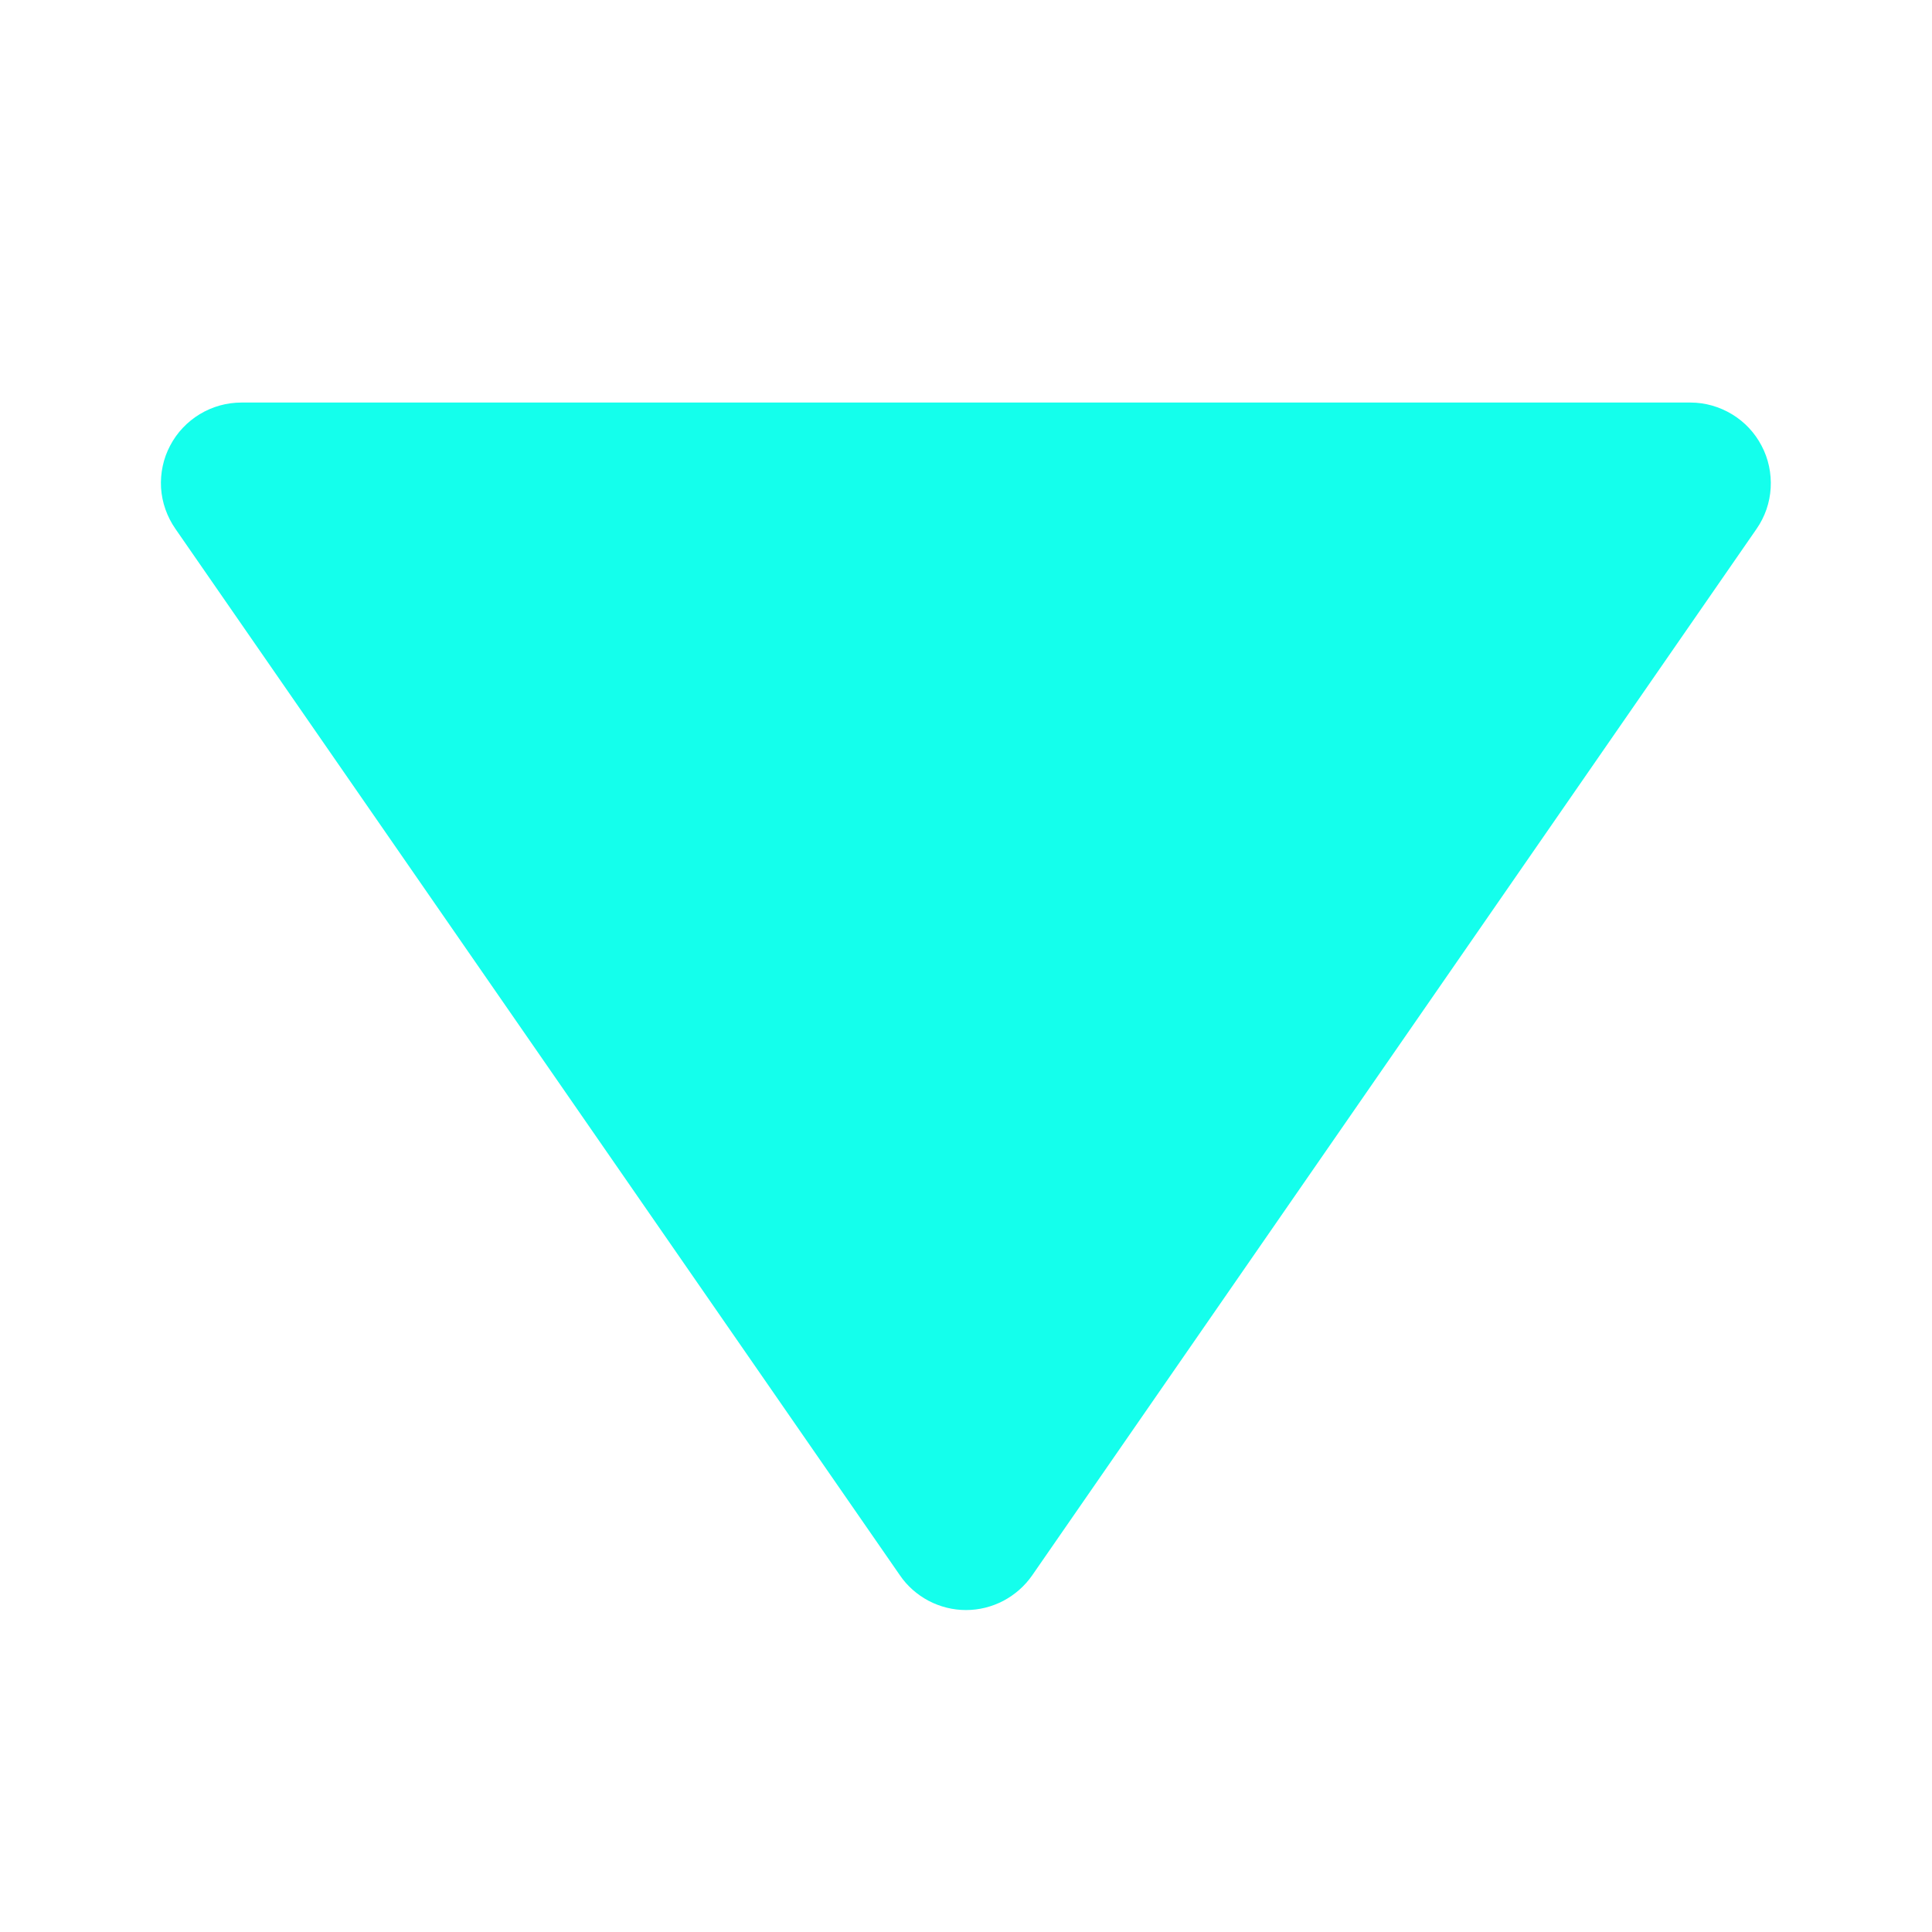
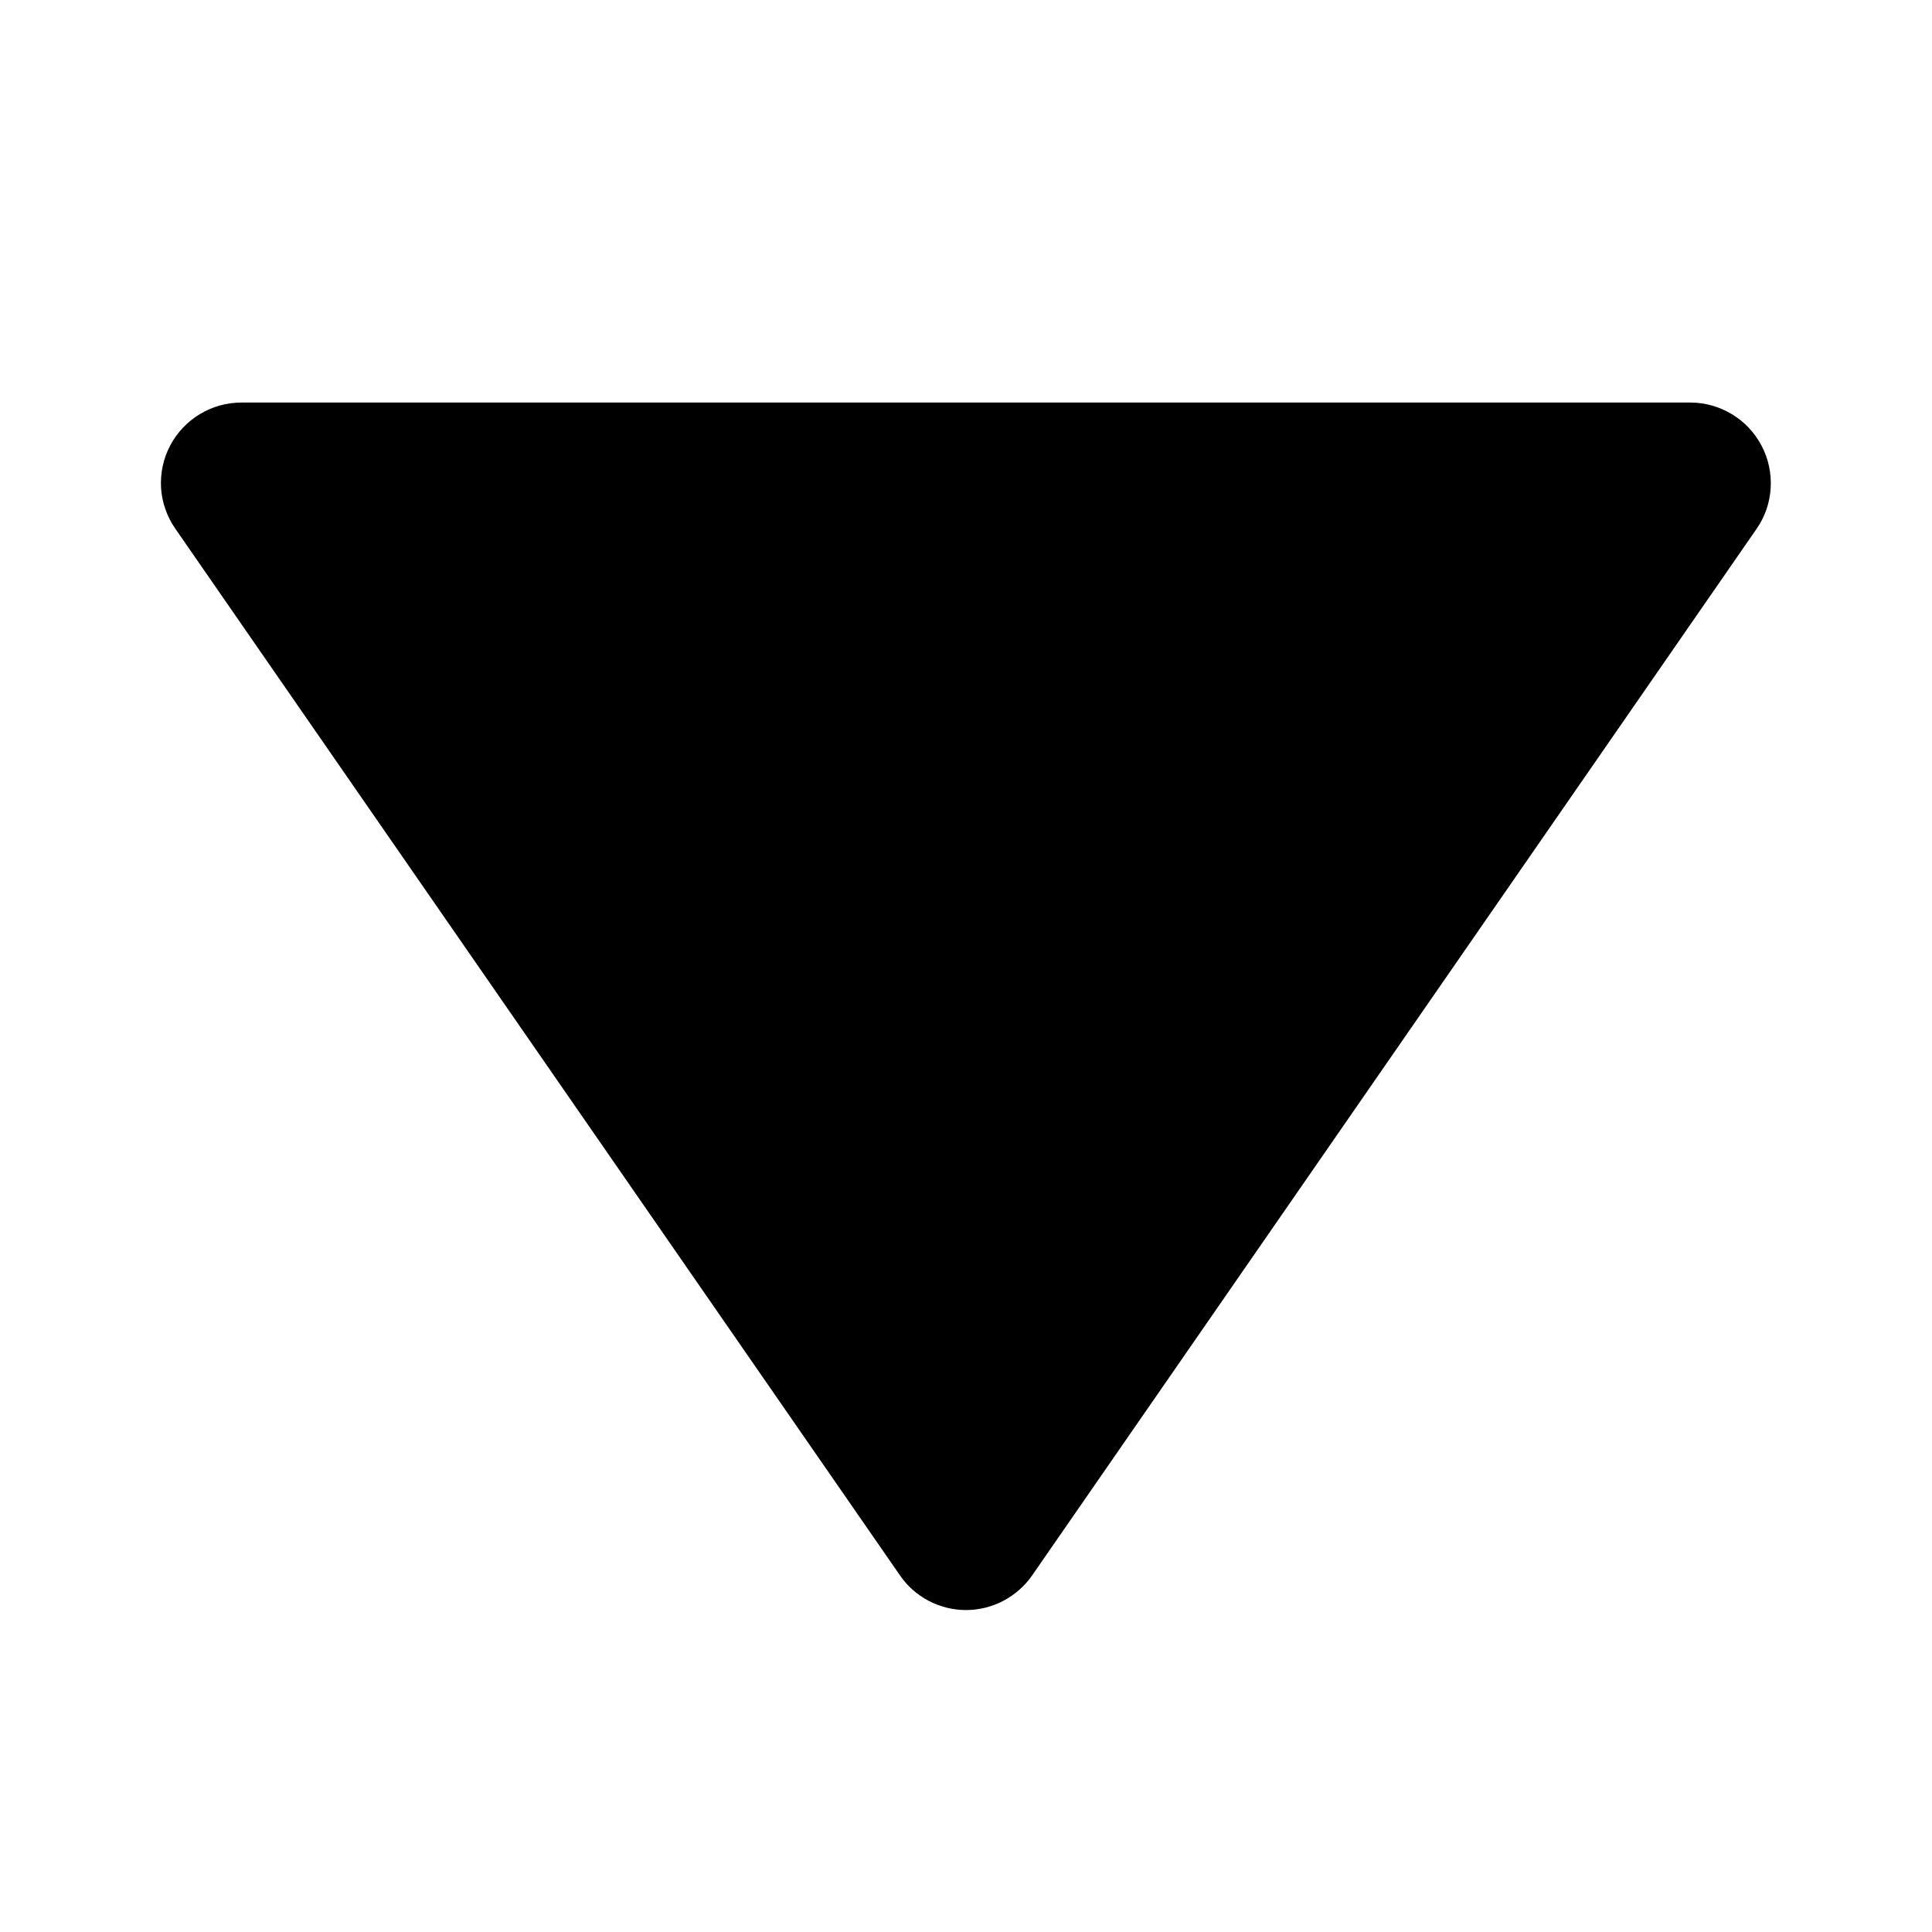
<svg xmlns="http://www.w3.org/2000/svg" width="14" height="14" viewBox="0 0 14 14" fill="none">
-   <path d="M7.48 11.415C7.426 11.493 7.354 11.556 7.271 11.6C7.187 11.644 7.094 11.667 7 11.667C6.906 11.667 6.813 11.644 6.729 11.6C6.646 11.556 6.574 11.493 6.521 11.415L1.271 3.832C1.21 3.744 1.174 3.642 1.167 3.536C1.161 3.429 1.183 3.323 1.233 3.229C1.282 3.135 1.357 3.056 1.448 3.001C1.539 2.946 1.643 2.917 1.75 2.917H12.25C12.356 2.917 12.46 2.947 12.551 3.002C12.642 3.057 12.716 3.136 12.765 3.23C12.815 3.324 12.837 3.43 12.831 3.536C12.825 3.642 12.79 3.744 12.729 3.832L7.48 11.415Z" fill="#14FFEC" />
+   <path d="M7.48 11.415C7.426 11.493 7.354 11.556 7.271 11.6C7.187 11.644 7.094 11.667 7 11.667C6.906 11.667 6.813 11.644 6.729 11.6C6.646 11.556 6.574 11.493 6.521 11.415L1.271 3.832C1.21 3.744 1.174 3.642 1.167 3.536C1.161 3.429 1.183 3.323 1.233 3.229C1.282 3.135 1.357 3.056 1.448 3.001C1.539 2.946 1.643 2.917 1.75 2.917H12.25C12.356 2.917 12.46 2.947 12.551 3.002C12.642 3.057 12.716 3.136 12.765 3.23C12.815 3.324 12.837 3.43 12.831 3.536C12.825 3.642 12.79 3.744 12.729 3.832L7.48 11.415Z" fill="black" />
</svg>
